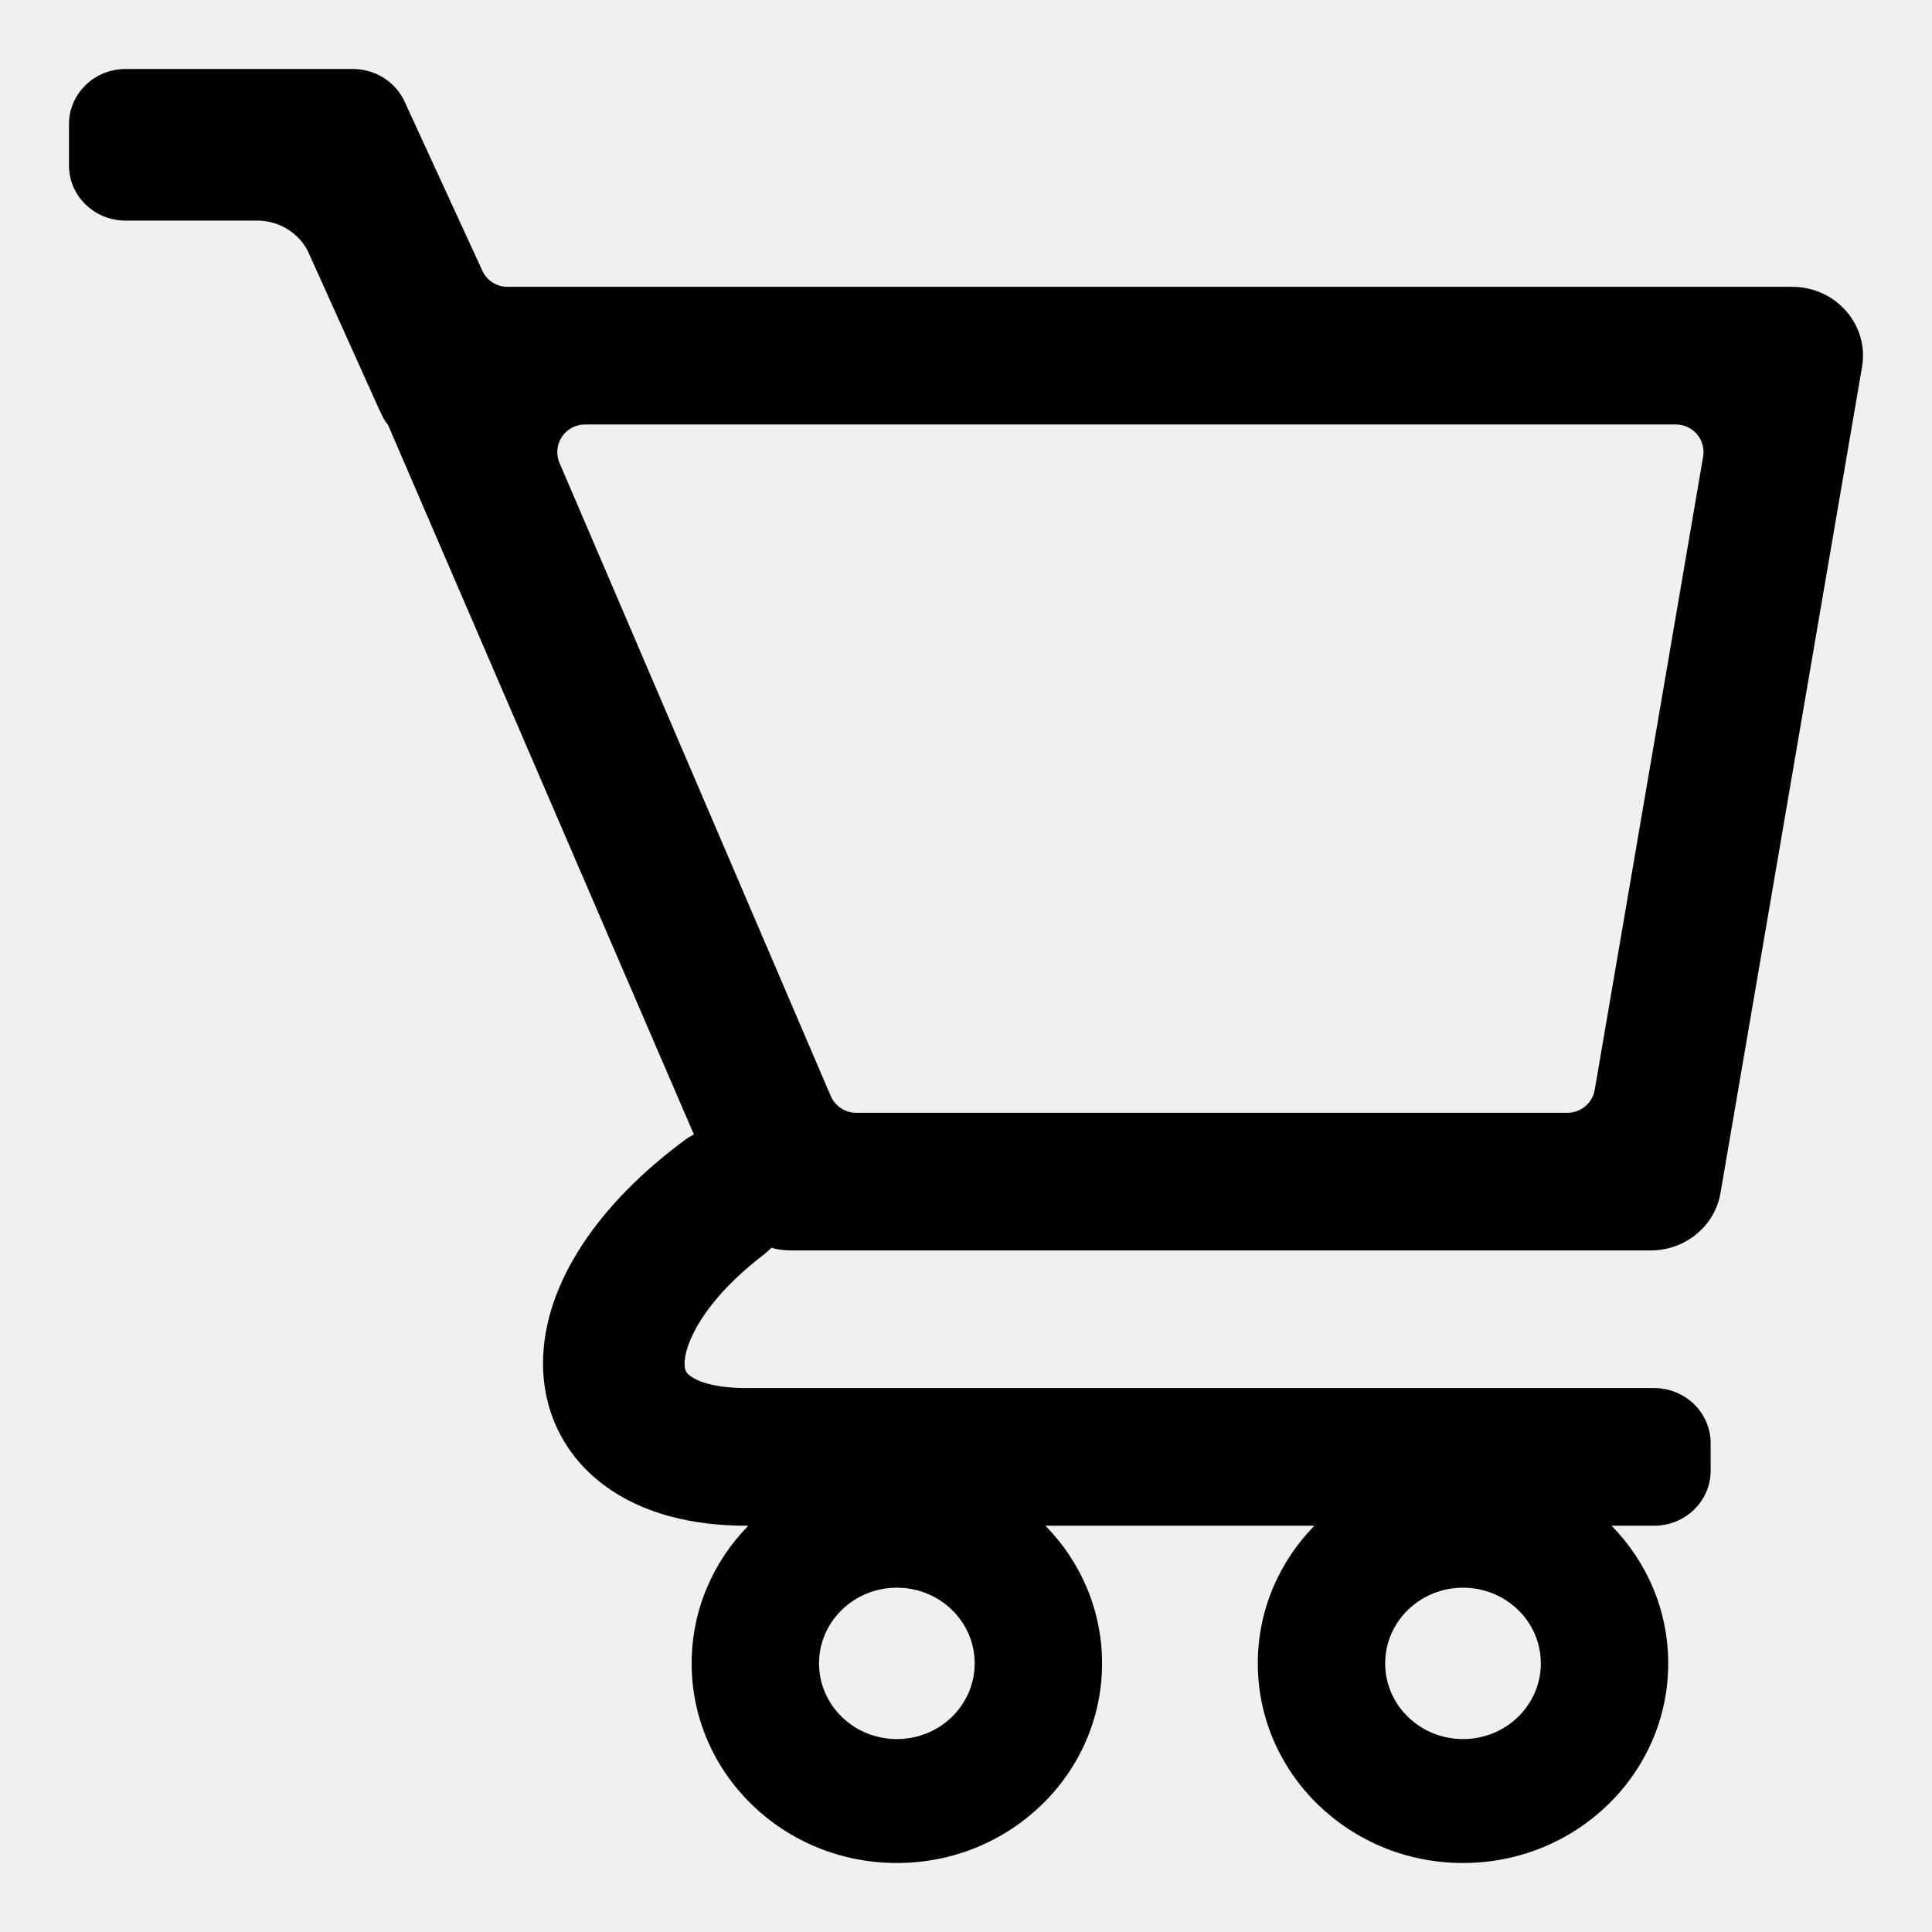
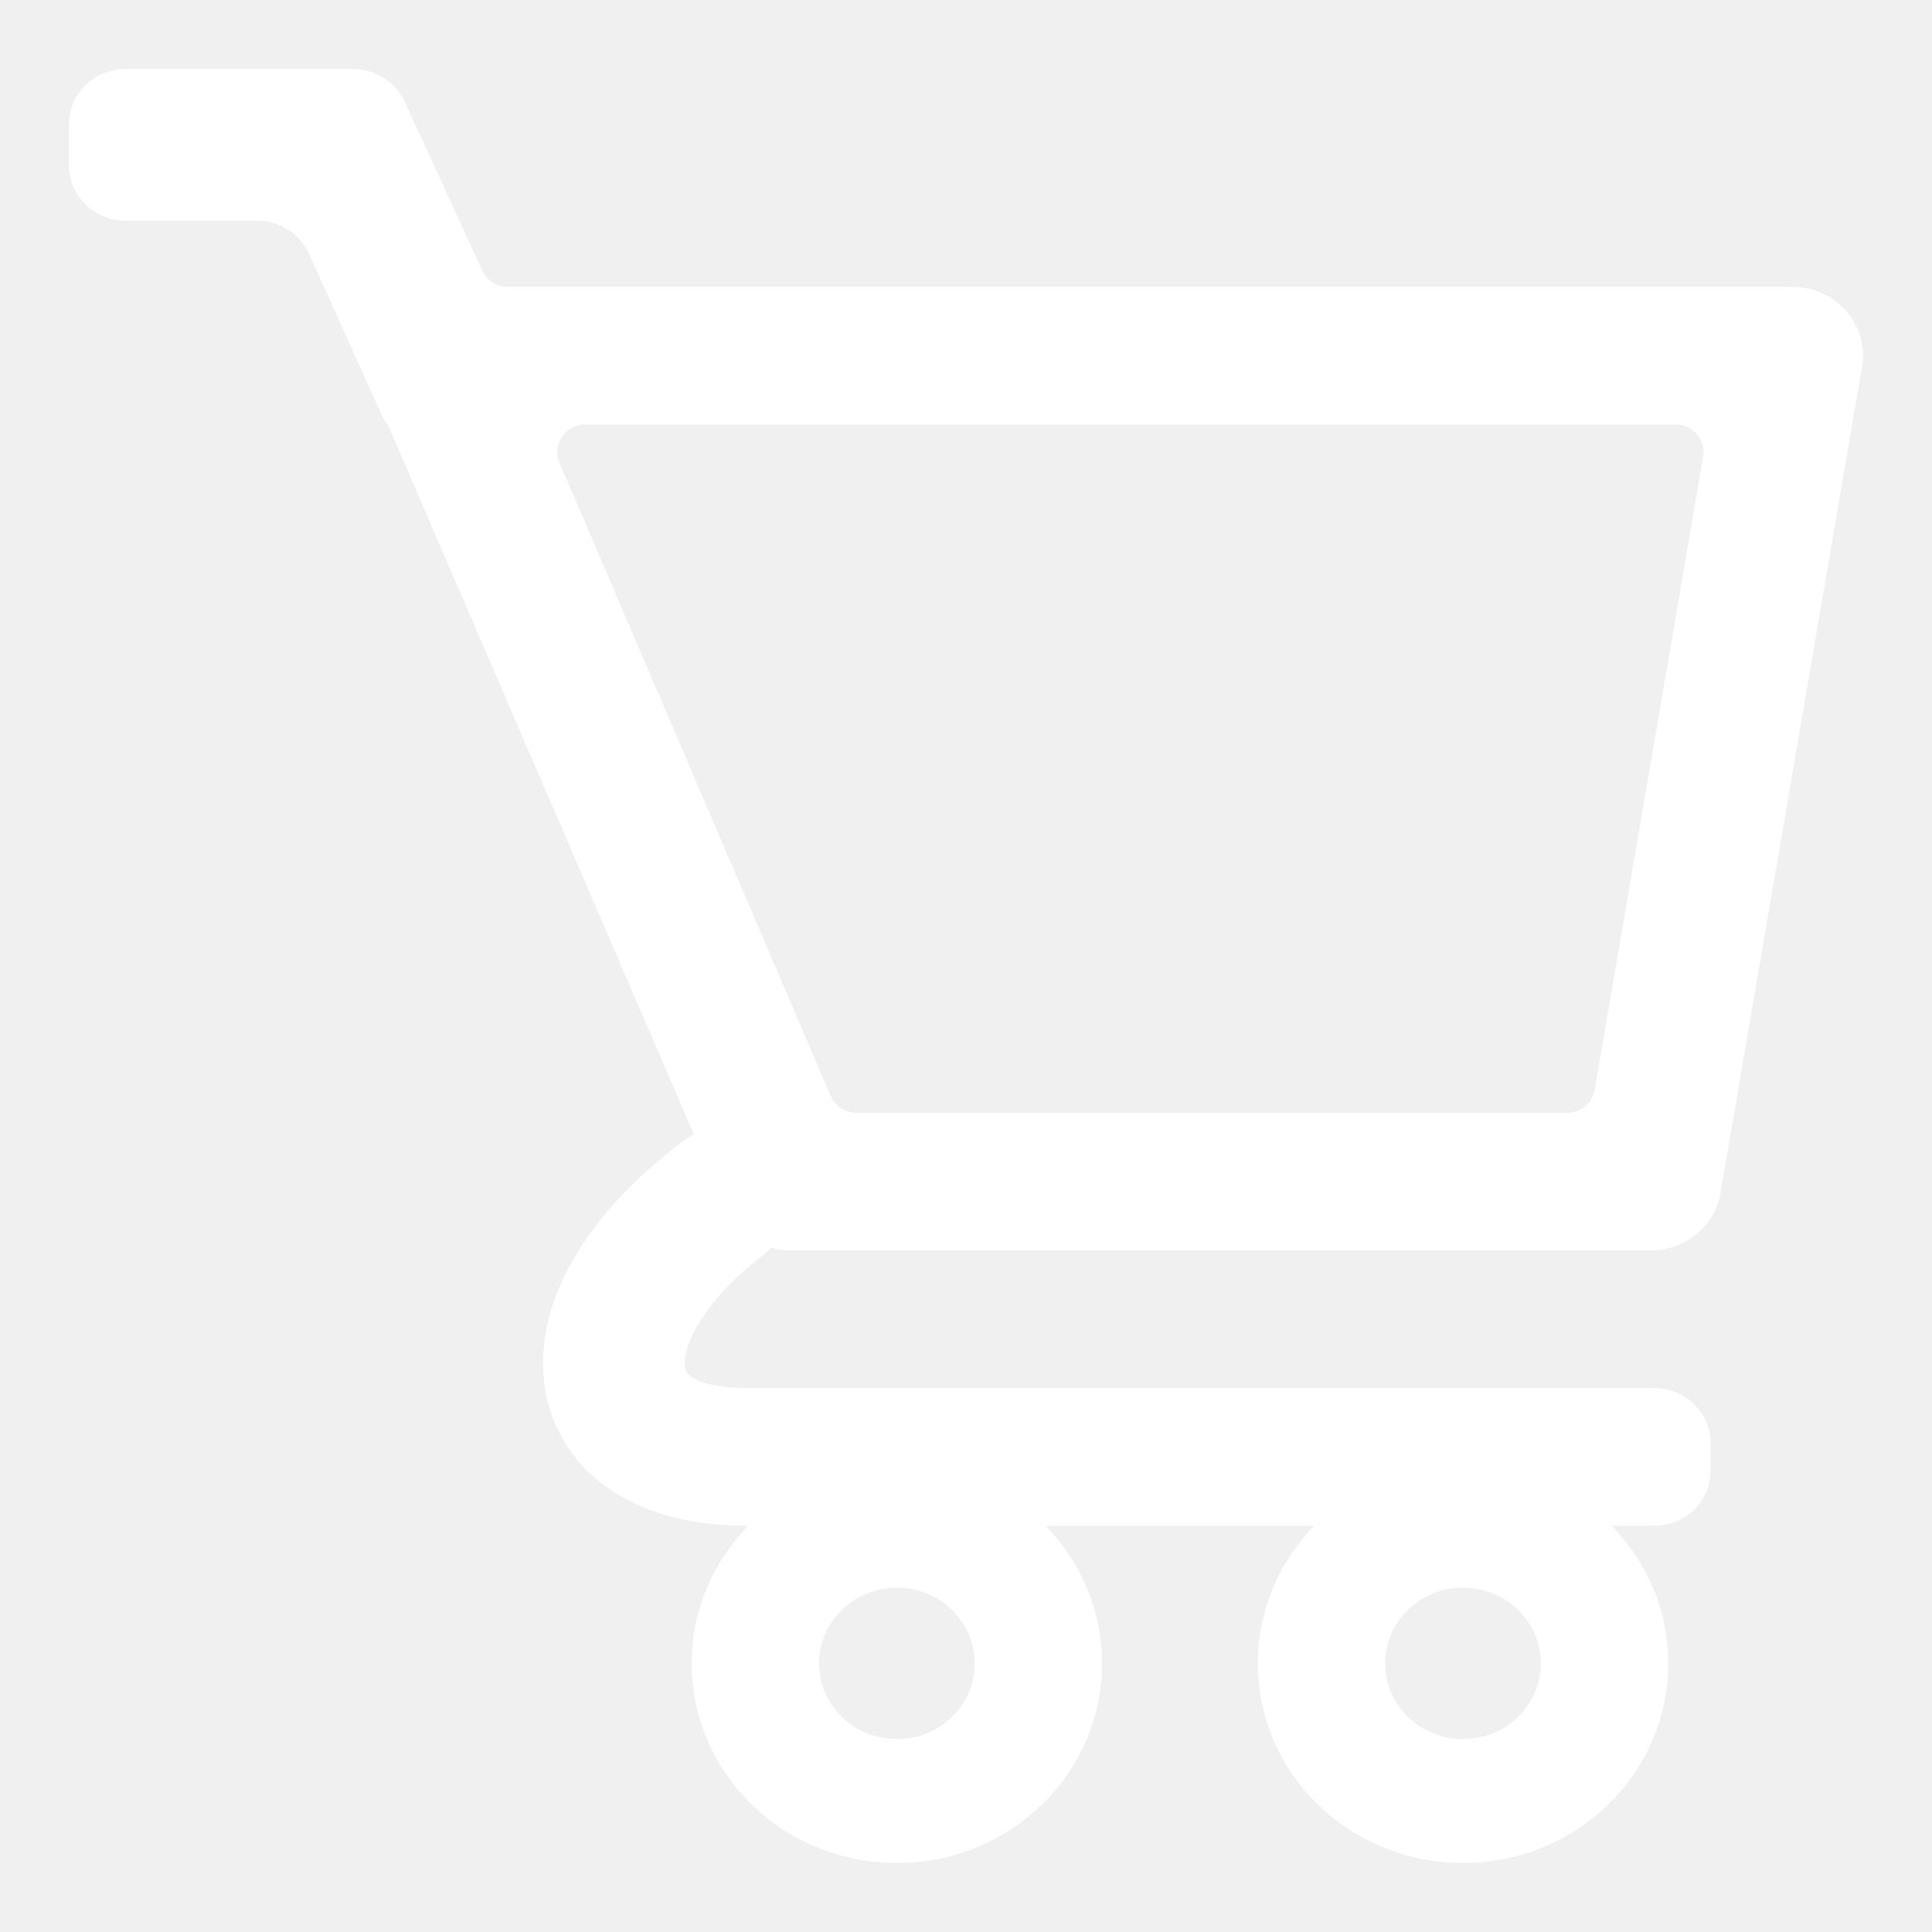
<svg xmlns="http://www.w3.org/2000/svg" width="800px" height="800px" viewBox="0 0 28 28" fill="none">
-   <path clip-rule="evenodd" d="M1.82 1C1.367 1 1 1.357 1 1.798V2.399C1 2.84 1.367 3.197 1.82 3.197H3.727C4.039 3.197 4.323 3.369 4.462 3.64L5.495 5.933C5.533 6.008 5.564 6.094 5.621 6.152L10.057 16.443C10.013 16.463 9.971 16.488 9.931 16.518C8.702 17.423 7.87 18.588 7.87 19.76C7.87 20.443 8.163 21.081 8.75 21.521C9.308 21.939 10.036 22.112 10.819 22.112H10.845C10.336 22.631 10.024 23.334 10.024 24.107C10.024 25.705 11.355 27 12.998 27C14.641 27 15.972 25.705 15.972 24.107C15.972 23.334 15.66 22.631 15.151 22.112H19.049C18.541 22.631 18.229 23.334 18.229 24.107C18.229 25.705 19.56 27 21.203 27C22.845 27 24.177 25.705 24.177 24.107C24.177 23.334 23.865 22.631 23.356 22.112H23.972C24.425 22.112 24.792 21.755 24.792 21.314V20.915C24.792 20.474 24.425 20.117 23.972 20.117H10.819C10.319 20.117 10.086 20.004 10.003 19.941C9.949 19.901 9.921 19.862 9.921 19.761C9.921 19.492 10.171 18.871 11.069 18.183C11.108 18.152 11.145 18.119 11.179 18.084C11.269 18.109 11.364 18.122 11.46 18.122H23.924C24.425 18.122 24.853 17.77 24.935 17.288L26.986 5.318C27.09 4.71 26.608 4.157 25.974 4.157H7.354C7.198 4.157 7.056 4.066 6.991 3.924L5.85 1.443C5.711 1.172 5.426 1 5.115 1H1.82ZM8.477 6.152C8.19 6.152 7.996 6.446 8.109 6.709L12.04 15.885C12.103 16.032 12.248 16.127 12.408 16.127H22.717C22.912 16.127 23.079 15.987 23.112 15.795L24.683 6.619C24.725 6.375 24.537 6.152 24.289 6.152H8.477ZM11.87 24.107C11.87 23.501 12.375 23.01 12.998 23.01C13.621 23.01 14.126 23.501 14.126 24.107C14.126 24.713 13.621 25.204 12.998 25.204C12.375 25.204 11.87 24.713 11.87 24.107ZM21.203 23.01C20.58 23.01 20.075 23.501 20.075 24.107C20.075 24.713 20.58 25.204 21.203 25.204C21.826 25.204 22.331 24.713 22.331 24.107C22.331 23.501 21.826 23.01 21.203 23.01Z" fill="#000000" fill-rule="evenodd" />
+   <path clip-rule="evenodd" d="M1.82 1C1.367 1 1 1.357 1 1.798V2.399C1 2.84 1.367 3.197 1.82 3.197H3.727C4.039 3.197 4.323 3.369 4.462 3.64L5.495 5.933C5.533 6.008 5.564 6.094 5.621 6.152L10.057 16.443C10.013 16.463 9.971 16.488 9.931 16.518C8.702 17.423 7.87 18.588 7.87 19.76C7.87 20.443 8.163 21.081 8.75 21.521C9.308 21.939 10.036 22.112 10.819 22.112H10.845C10.336 22.631 10.024 23.334 10.024 24.107C10.024 25.705 11.355 27 12.998 27C14.641 27 15.972 25.705 15.972 24.107C15.972 23.334 15.66 22.631 15.151 22.112H19.049C18.541 22.631 18.229 23.334 18.229 24.107C18.229 25.705 19.56 27 21.203 27C22.845 27 24.177 25.705 24.177 24.107C24.177 23.334 23.865 22.631 23.356 22.112H23.972C24.425 22.112 24.792 21.755 24.792 21.314V20.915C24.792 20.474 24.425 20.117 23.972 20.117H10.819C10.319 20.117 10.086 20.004 10.003 19.941C9.949 19.901 9.921 19.862 9.921 19.761C9.921 19.492 10.171 18.871 11.069 18.183C11.108 18.152 11.145 18.119 11.179 18.084C11.269 18.109 11.364 18.122 11.46 18.122H23.924C24.425 18.122 24.853 17.77 24.935 17.288L26.986 5.318C27.09 4.71 26.608 4.157 25.974 4.157H7.354C7.198 4.157 7.056 4.066 6.991 3.924L5.85 1.443C5.711 1.172 5.426 1 5.115 1H1.82ZM8.477 6.152C8.19 6.152 7.996 6.446 8.109 6.709L12.04 15.885C12.103 16.032 12.248 16.127 12.408 16.127H22.717C22.912 16.127 23.079 15.987 23.112 15.795L24.683 6.619C24.725 6.375 24.537 6.152 24.289 6.152H8.477ZM11.87 24.107C11.87 23.501 12.375 23.01 12.998 23.01C13.621 23.01 14.126 23.501 14.126 24.107C14.126 24.713 13.621 25.204 12.998 25.204C12.375 25.204 11.87 24.713 11.87 24.107ZM21.203 23.01C20.58 23.01 20.075 23.501 20.075 24.107C20.075 24.713 20.58 25.204 21.203 25.204C21.826 25.204 22.331 24.713 22.331 24.107C22.331 23.501 21.826 23.01 21.203 23.01Z" fill="white" fill-rule="evenodd" />
</svg>
